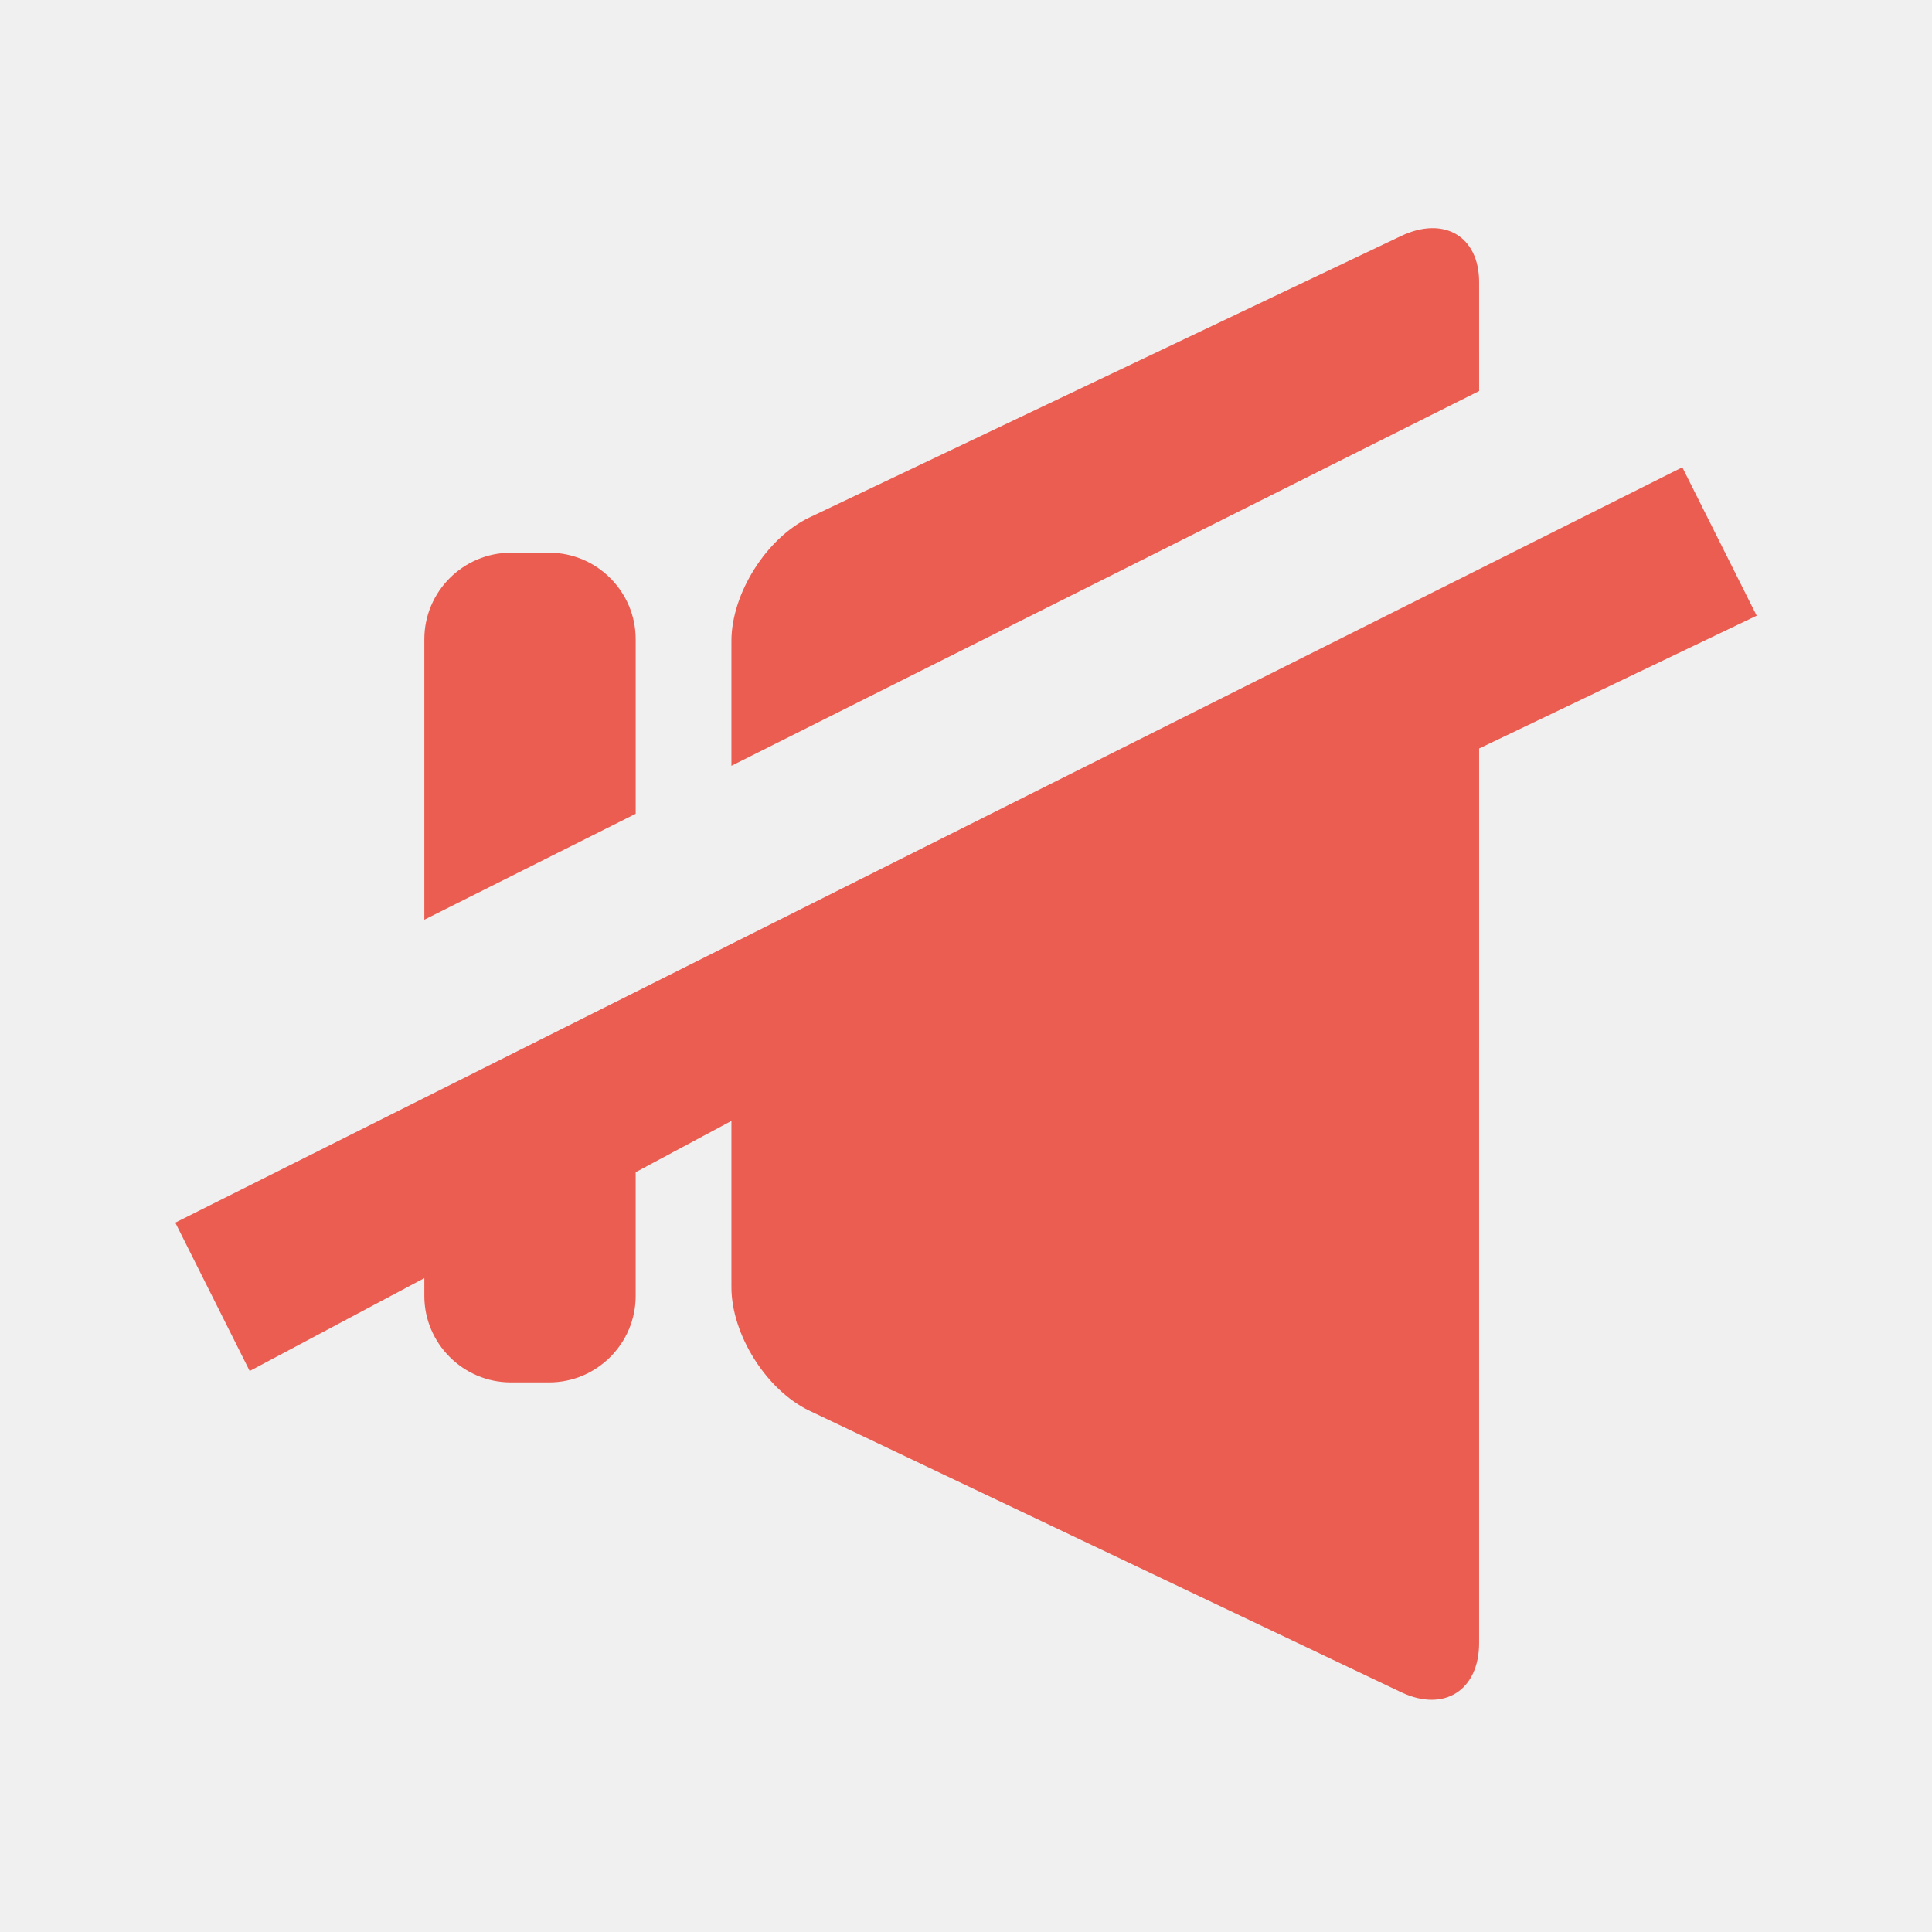
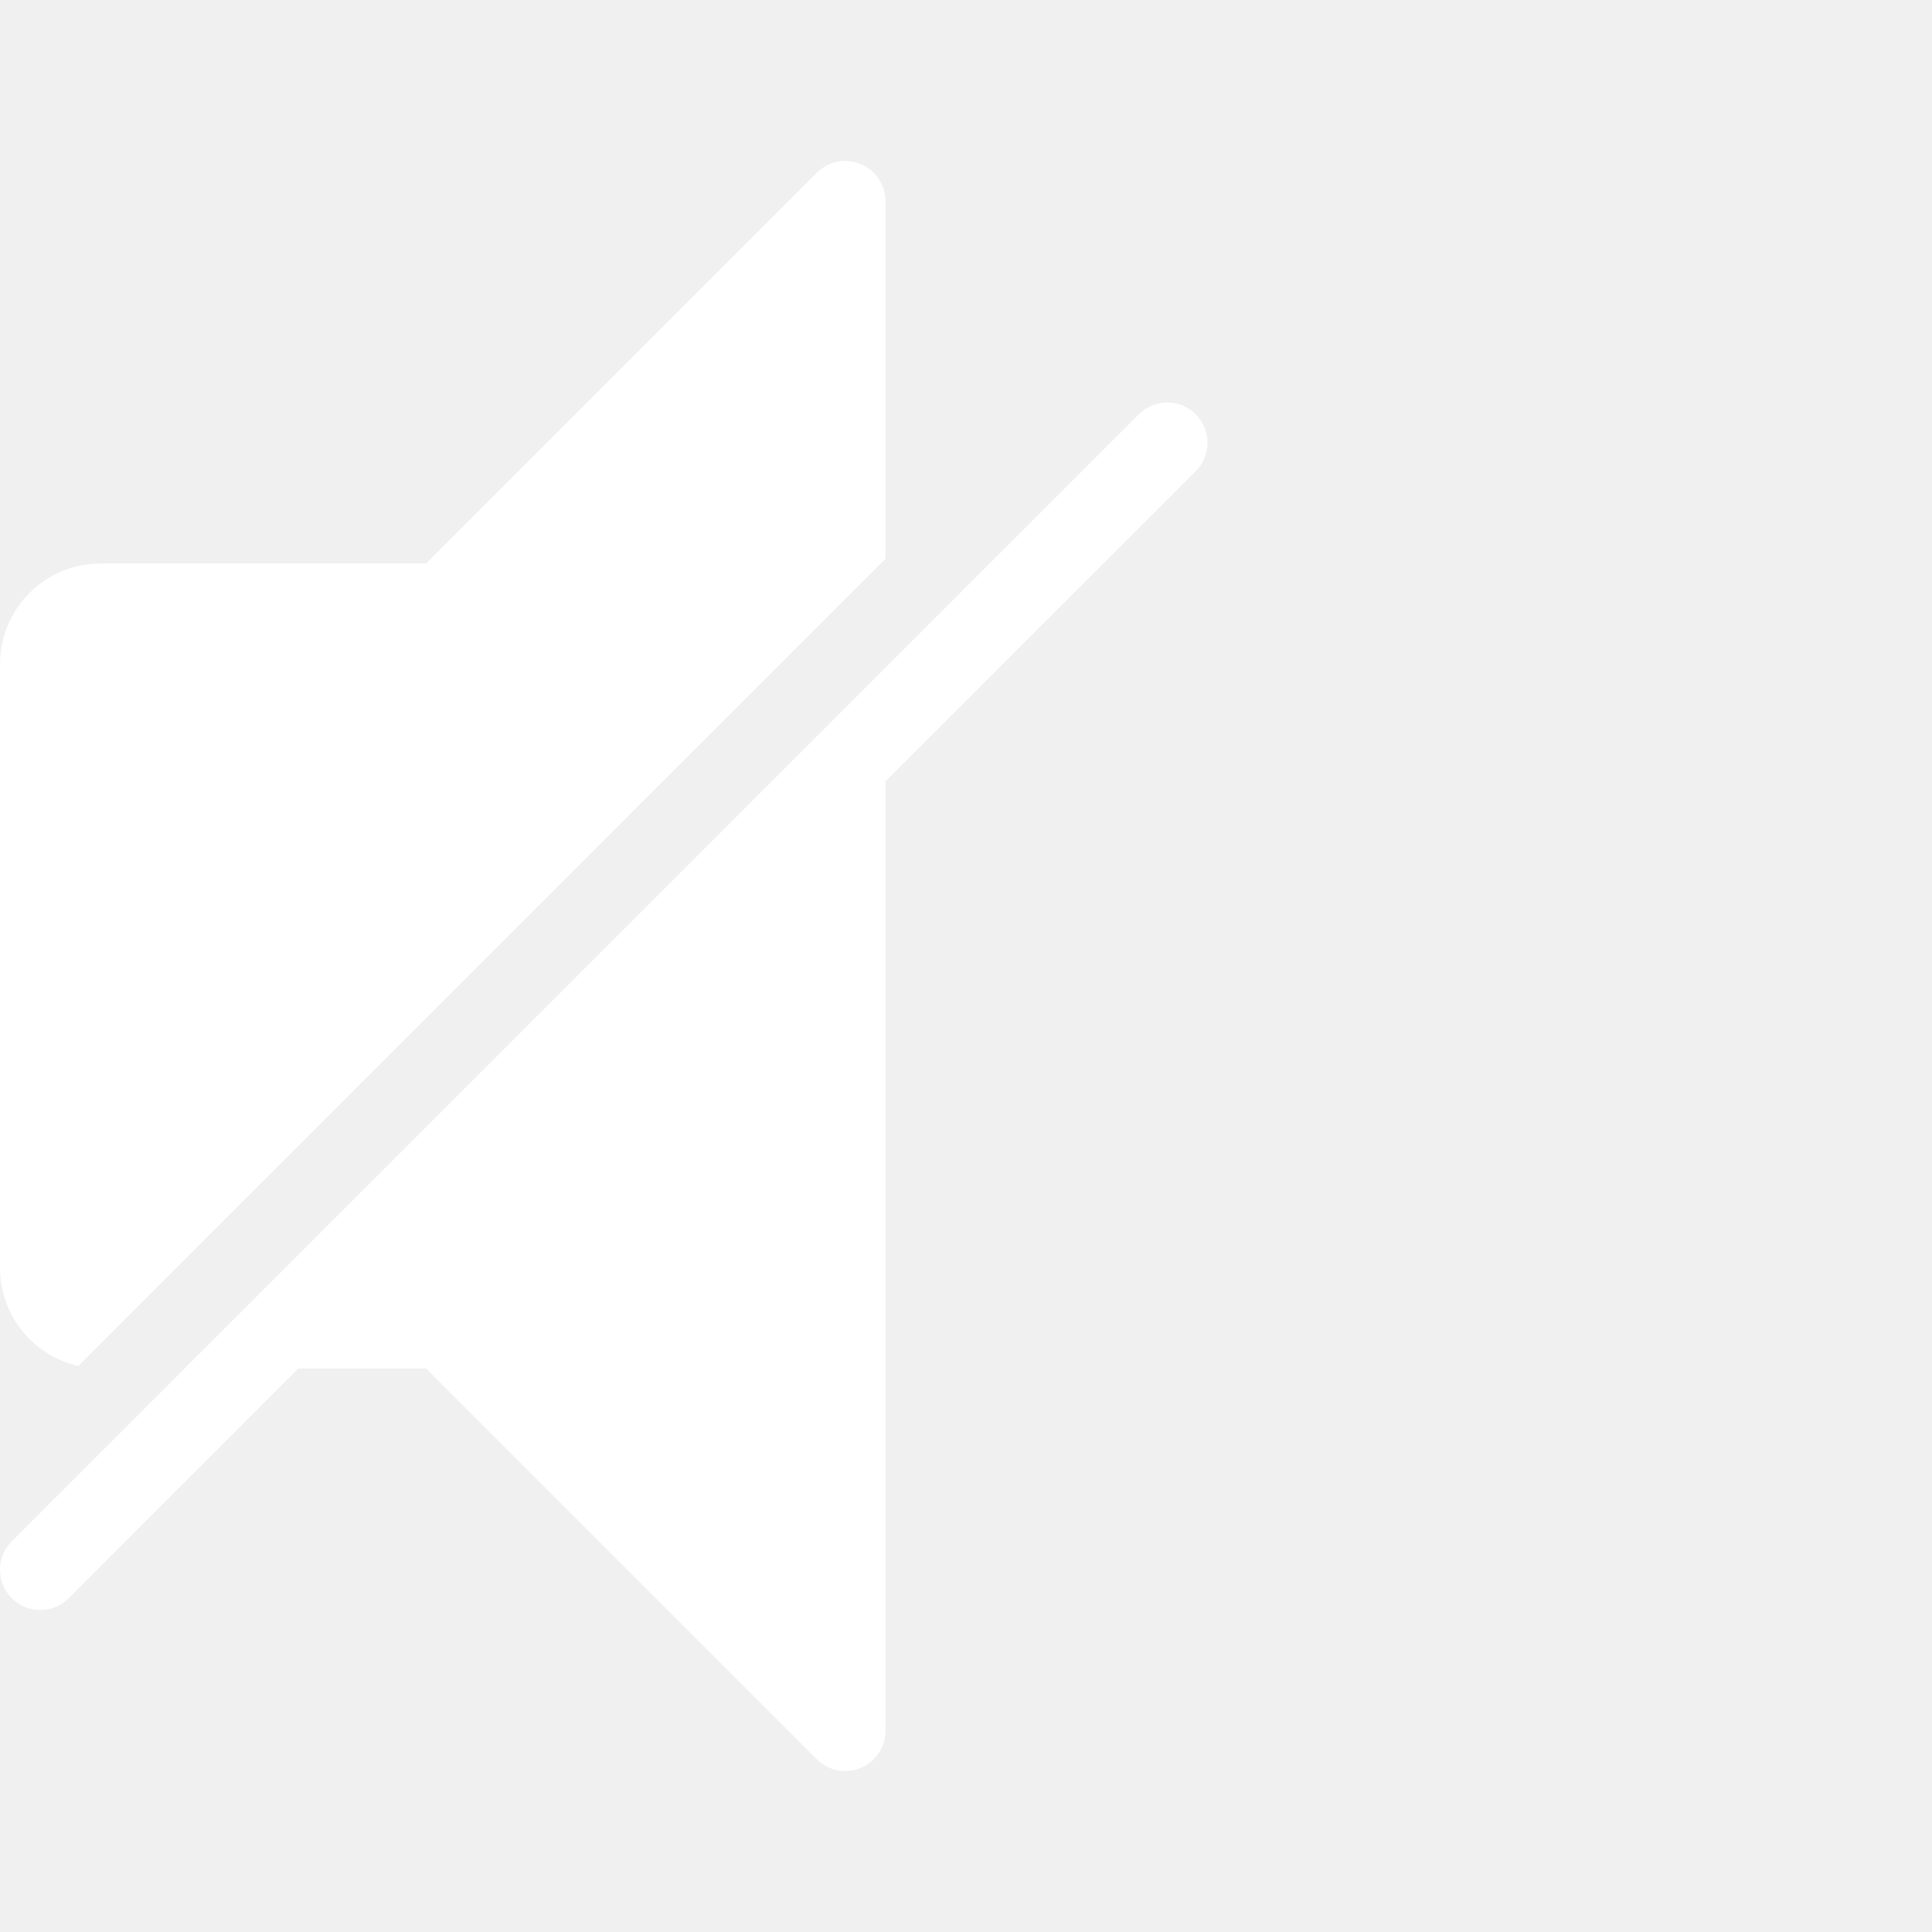
- <svg xmlns="http://www.w3.org/2000/svg" version="1.1" id="Layer_1" x="0px" y="0px" width="512px" height="512px" viewBox="0 0 512 512" enable-background="new 0 0 512 512" xml:space="preserve">
-   <g opacity="0.85">
-     <path fill="#EA4335" d="M168.46,169.386c0-12.6-10.309-22.909-22.909-22.909h-10.19c-12.6,0-22.909,10.309-22.909,22.909v21.048   v53.296l56.008-28.068V169.386z" />
-   </g>
-   <path opacity="0.85" fill="#EA4335" enable-background="new    " d="M391.982,103.627l-198.147,99.316l-0.001-33.063  c0-12.6,9.309-27.338,20.687-32.751l156.772-74.583c11.379-5.413,20.687,0.079,20.687,12.203L391.982,103.627z" />
-   <path opacity="0.85" fill="#EA4335" enable-background="new    " d="M193.835,297.054v44.058c0,12.6,9.309,27.338,20.687,32.751  l156.771,74.583c11.379,5.413,20.687-0.467,20.687-13.067l0.002-237.018l73.56-35.201l-19.709-39.323L46.46,324.009l19.709,39.323  l46.282-24.613v4.721c0,12.6,10.309,22.909,22.909,22.909h10.19c12.6,0,22.909-10.309,22.909-22.909v-32.799L193.835,297.054z" />
+ <svg xmlns="http://www.w3.org/2000/svg" t="1674376025419" class="icon" viewBox="0 0 1024 1024" version="1.1" p-id="1400" width="200" height="200">
+   <path d="M0.002 672V352a53.393 53.393 0 0 1 53.333-53.333h172.5l207.08-207.087A21.333 21.333 0 0 1 469.336 106.667v189.413L41.436 724A53.42 53.42 0 0 1 0.002 672z m633.753-452.42a21.333 21.333 0 0 0-30.173 0l-597.333 597.333a21.333 21.333 0 0 0 30.173 30.173L158.169 725.333h67.667l207.08 207.087A21.333 21.333 0 0 0 469.336 917.333V414.167l164.42-164.413a21.333 21.333 0 0 0 0-30.173z" fill="#ffffff" p-id="1401" />
</svg>
